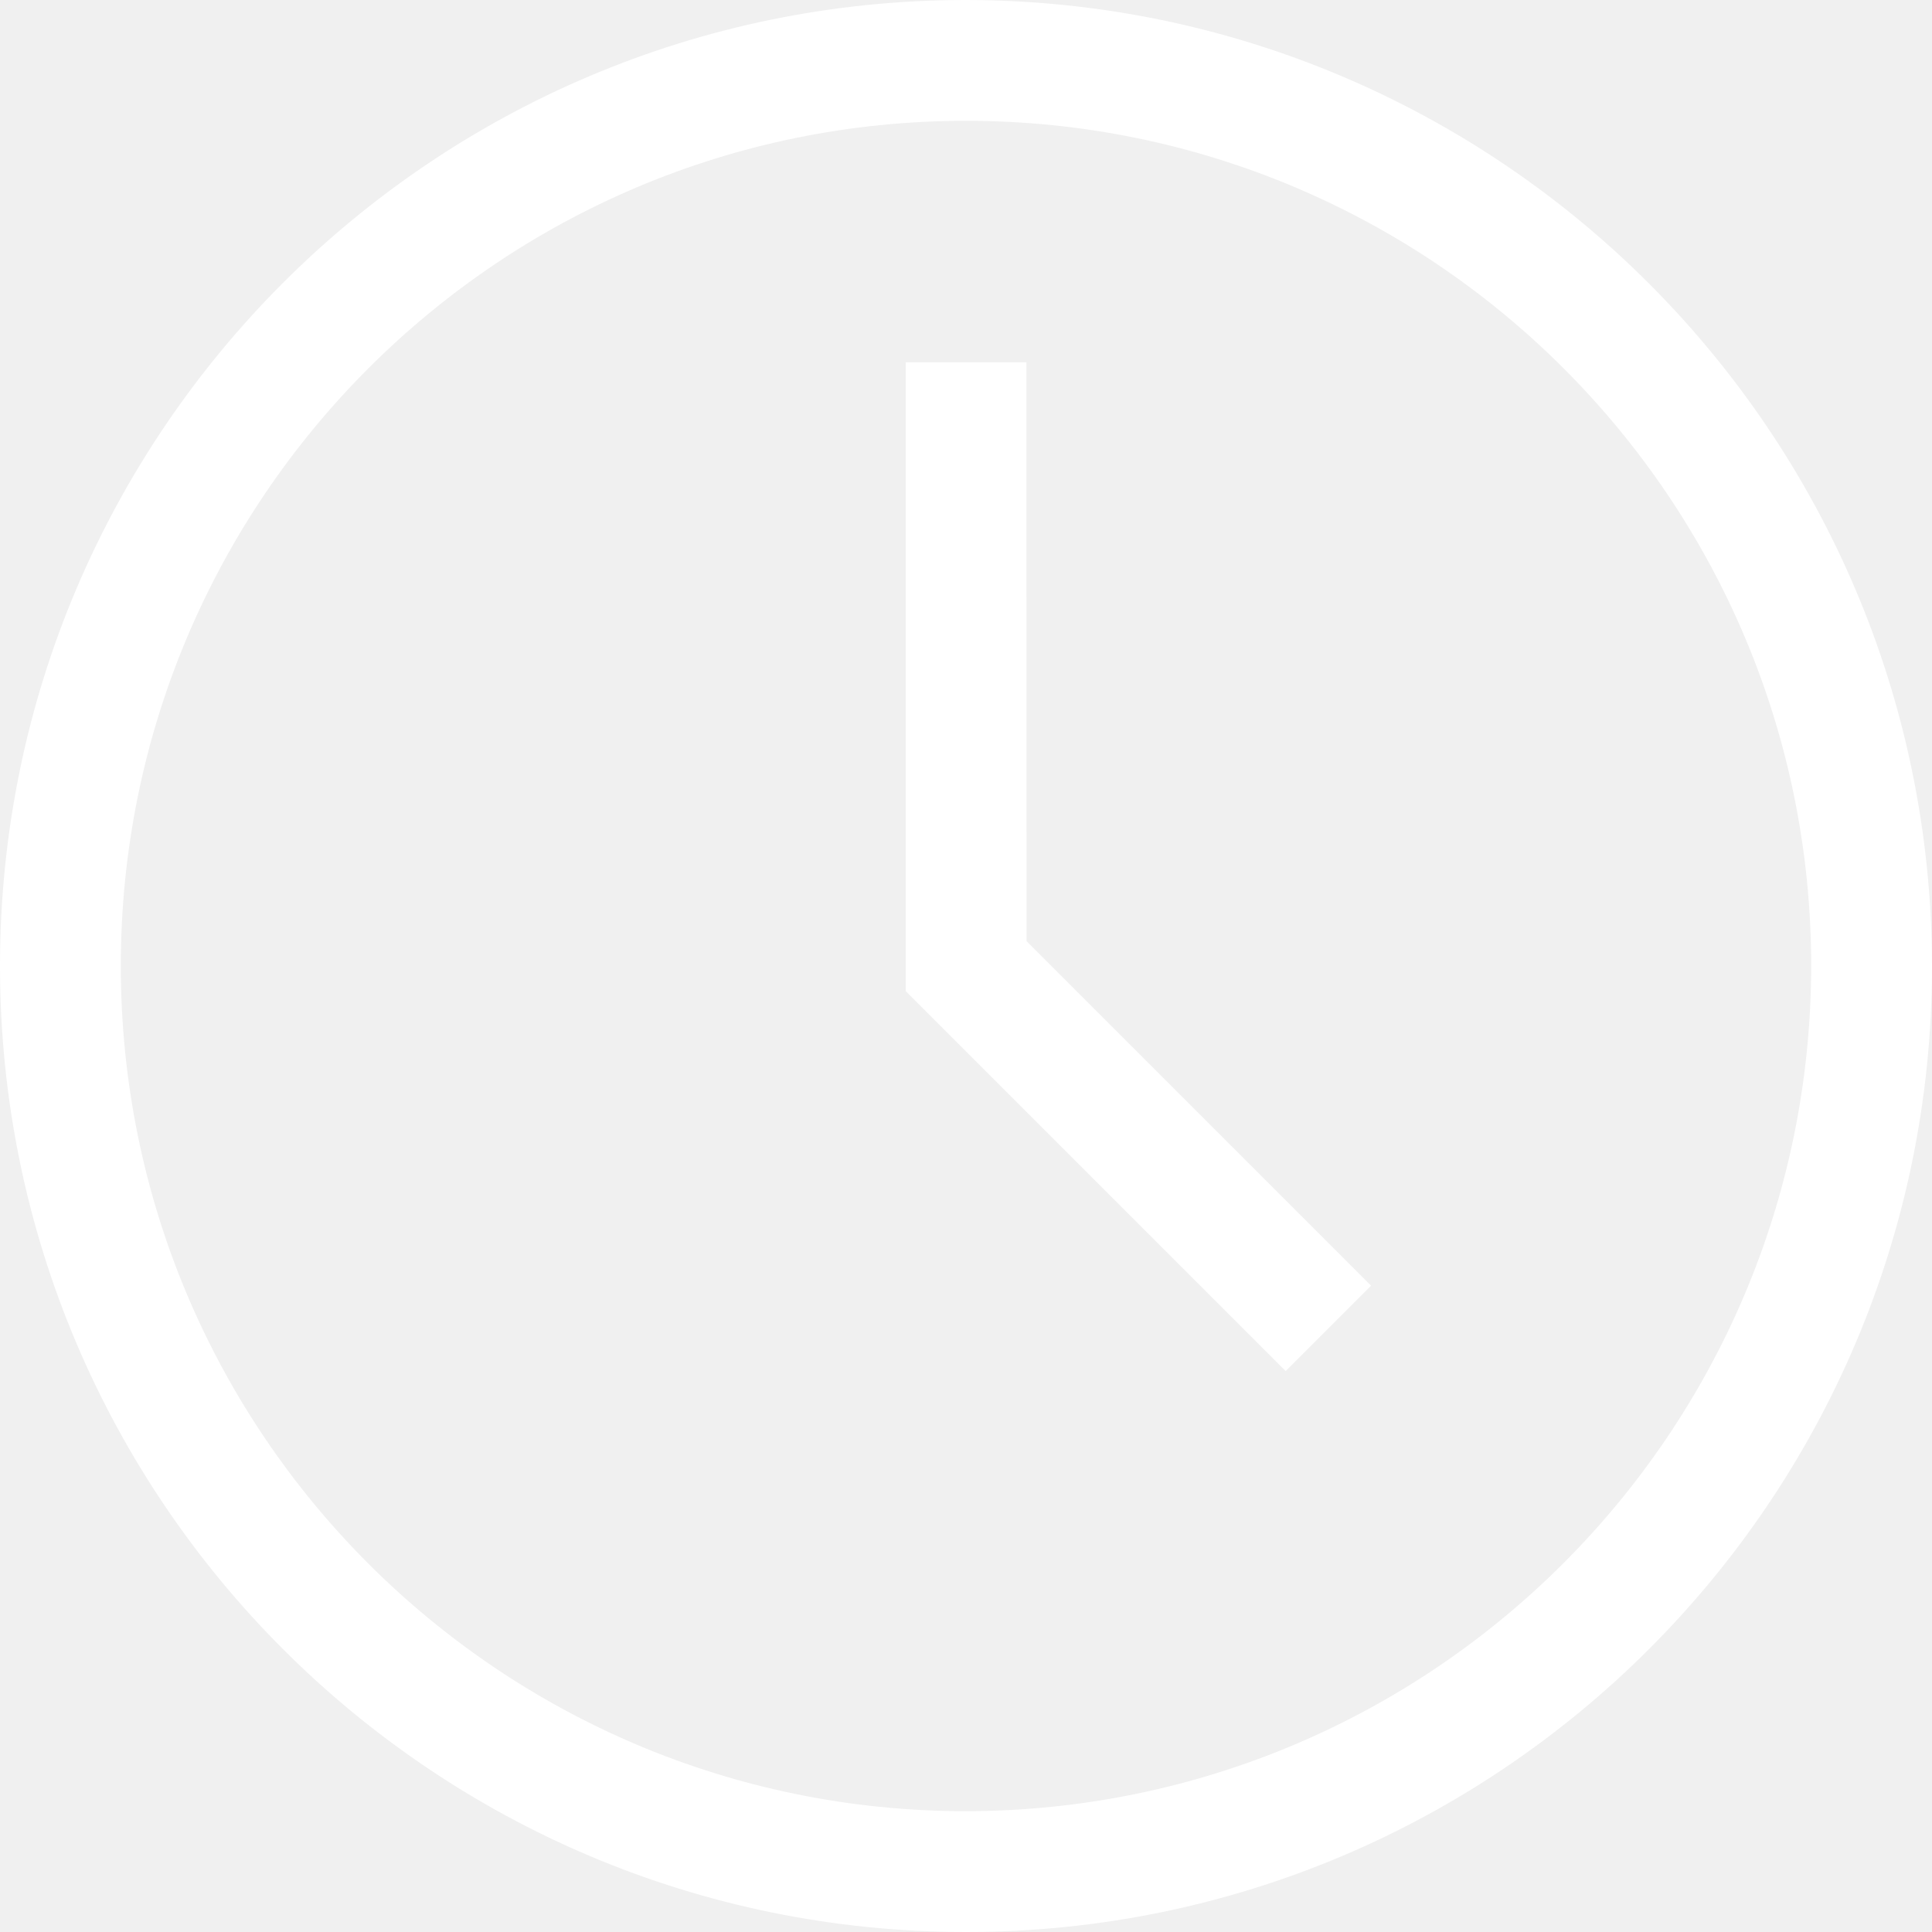
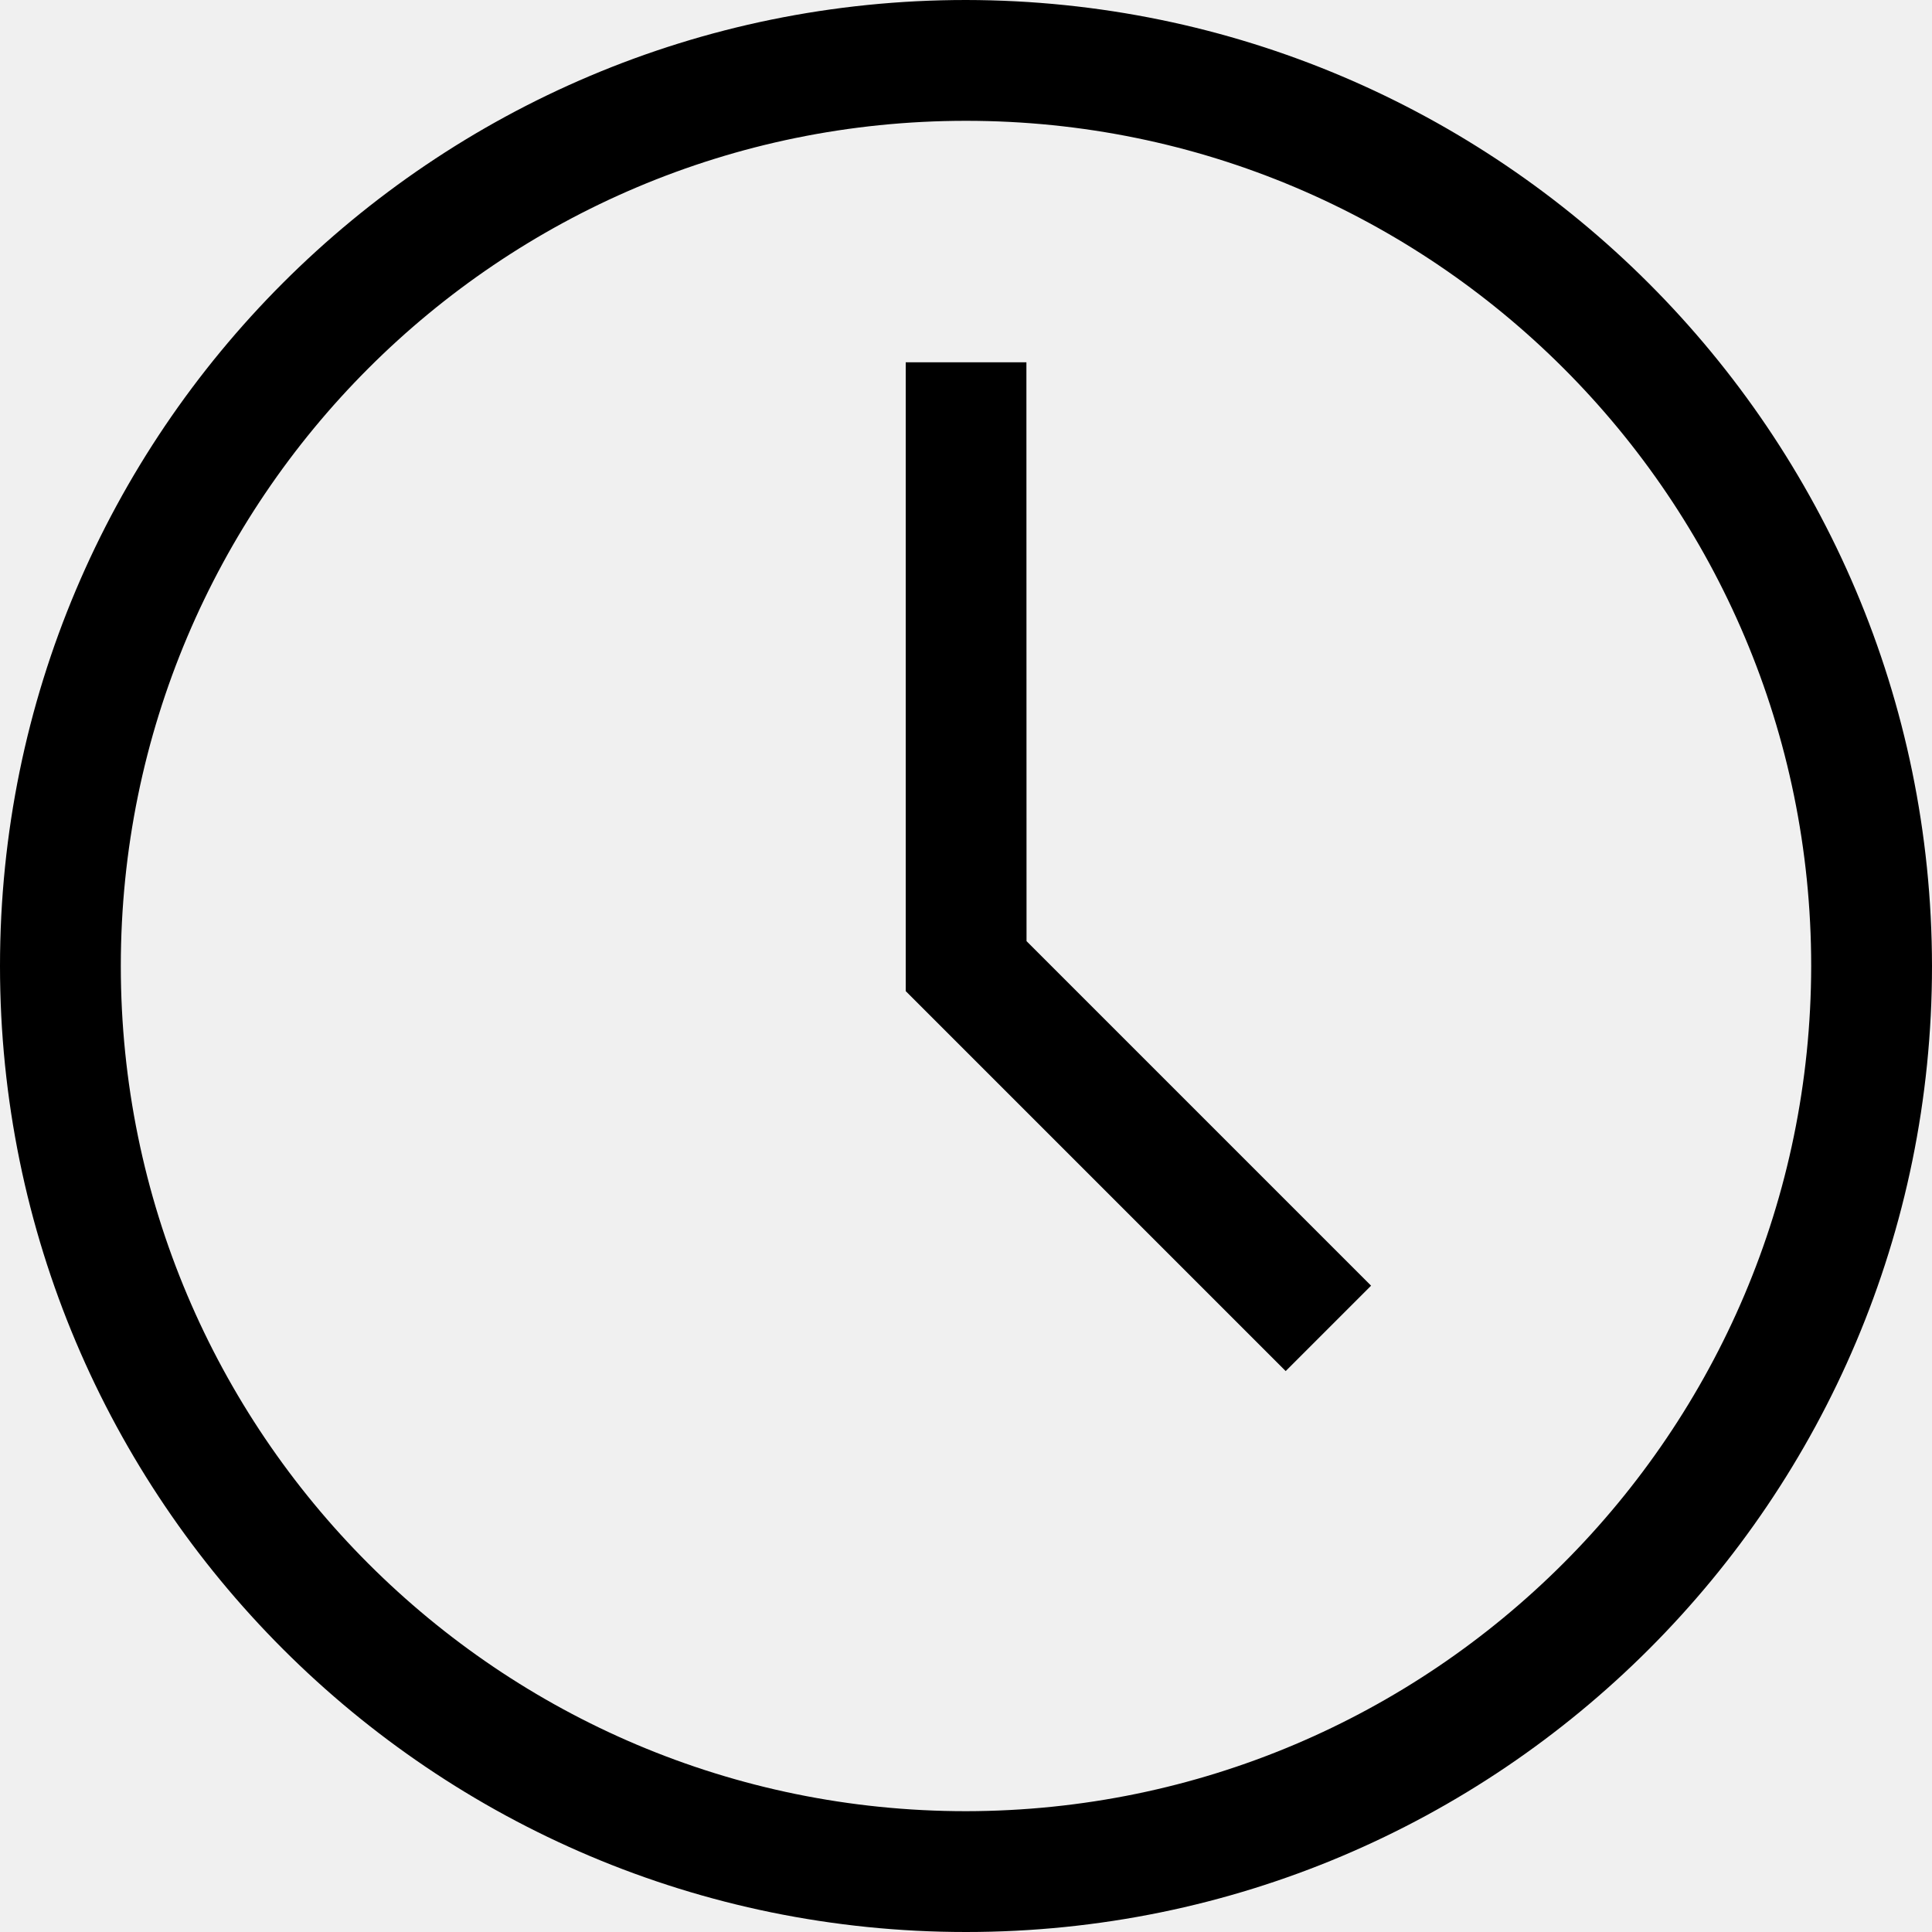
- <svg xmlns="http://www.w3.org/2000/svg" id="clock" width="15" height="15" viewBox="0 0 15 15">
-   <path id="Path_10" data-name="Path 10" d="M7.5,0A7.5,7.5,0,1,0,15,7.5,7.509,7.509,0,0,0,7.5,0Zm0,14.062A6.562,6.562,0,1,1,14.062,7.5,6.57,6.57,0,0,1,7.5,14.062Z" fill="#fff" />
-   <path id="Path_11" data-name="Path 11" d="M208.732,83.118h-.937V88l2.95,2.95.663-.663-2.675-2.675Z" transform="translate(-200.763 -80.305)" fill="#fff" />
+ <svg xmlns="http://www.w3.org/2000/svg" id="clock" className="svg--clock" width="1em" height="1em" viewBox="0 0 15 15">
+   <path id="Path_10" data-name="Path 10" d="M7.5,0A7.5,7.5,0,1,0,15,7.5,7.509,7.509,0,0,0,7.5,0Zm0,14.062A6.562,6.562,0,1,1,14.062,7.5,6.57,6.57,0,0,1,7.5,14.062Z" fill="currentColor" />
+   <path id="Path_11" data-name="Path 11" d="M208.732,83.118h-.937V88l2.95,2.95.663-.663-2.675-2.675Z" transform="translate(-200.763 -80.305)" fill="currentColor" />
</svg>
